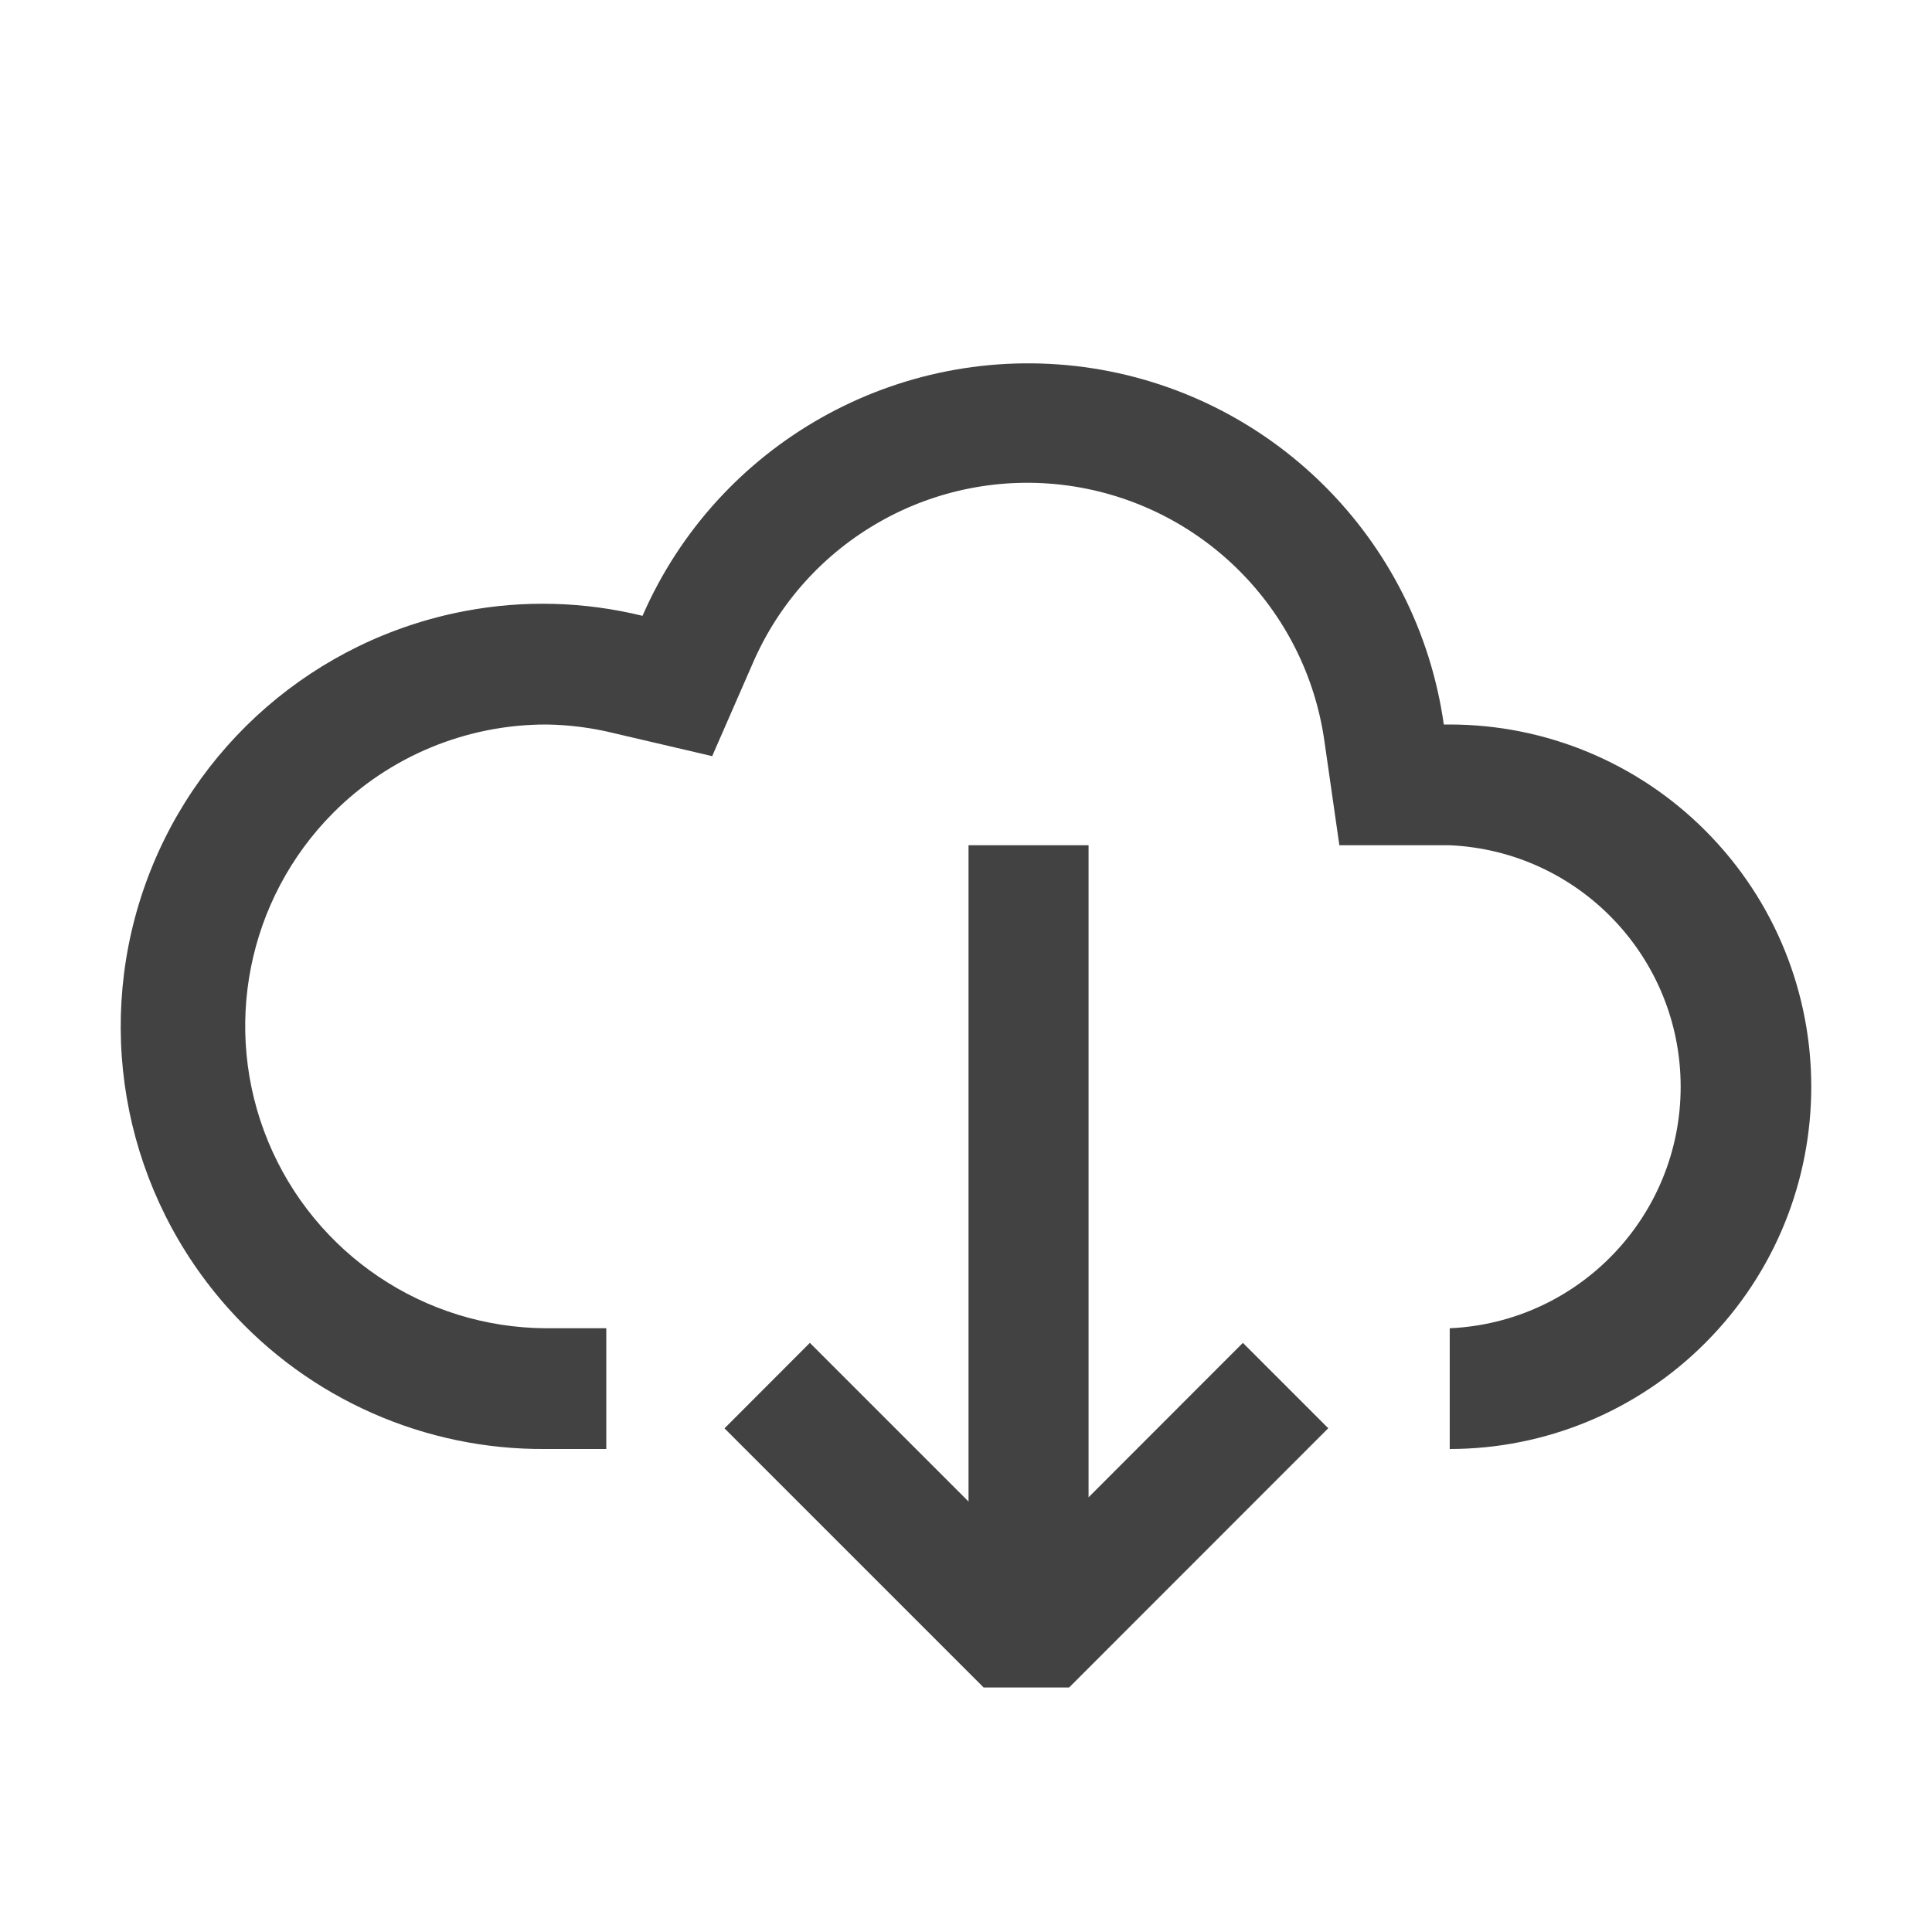
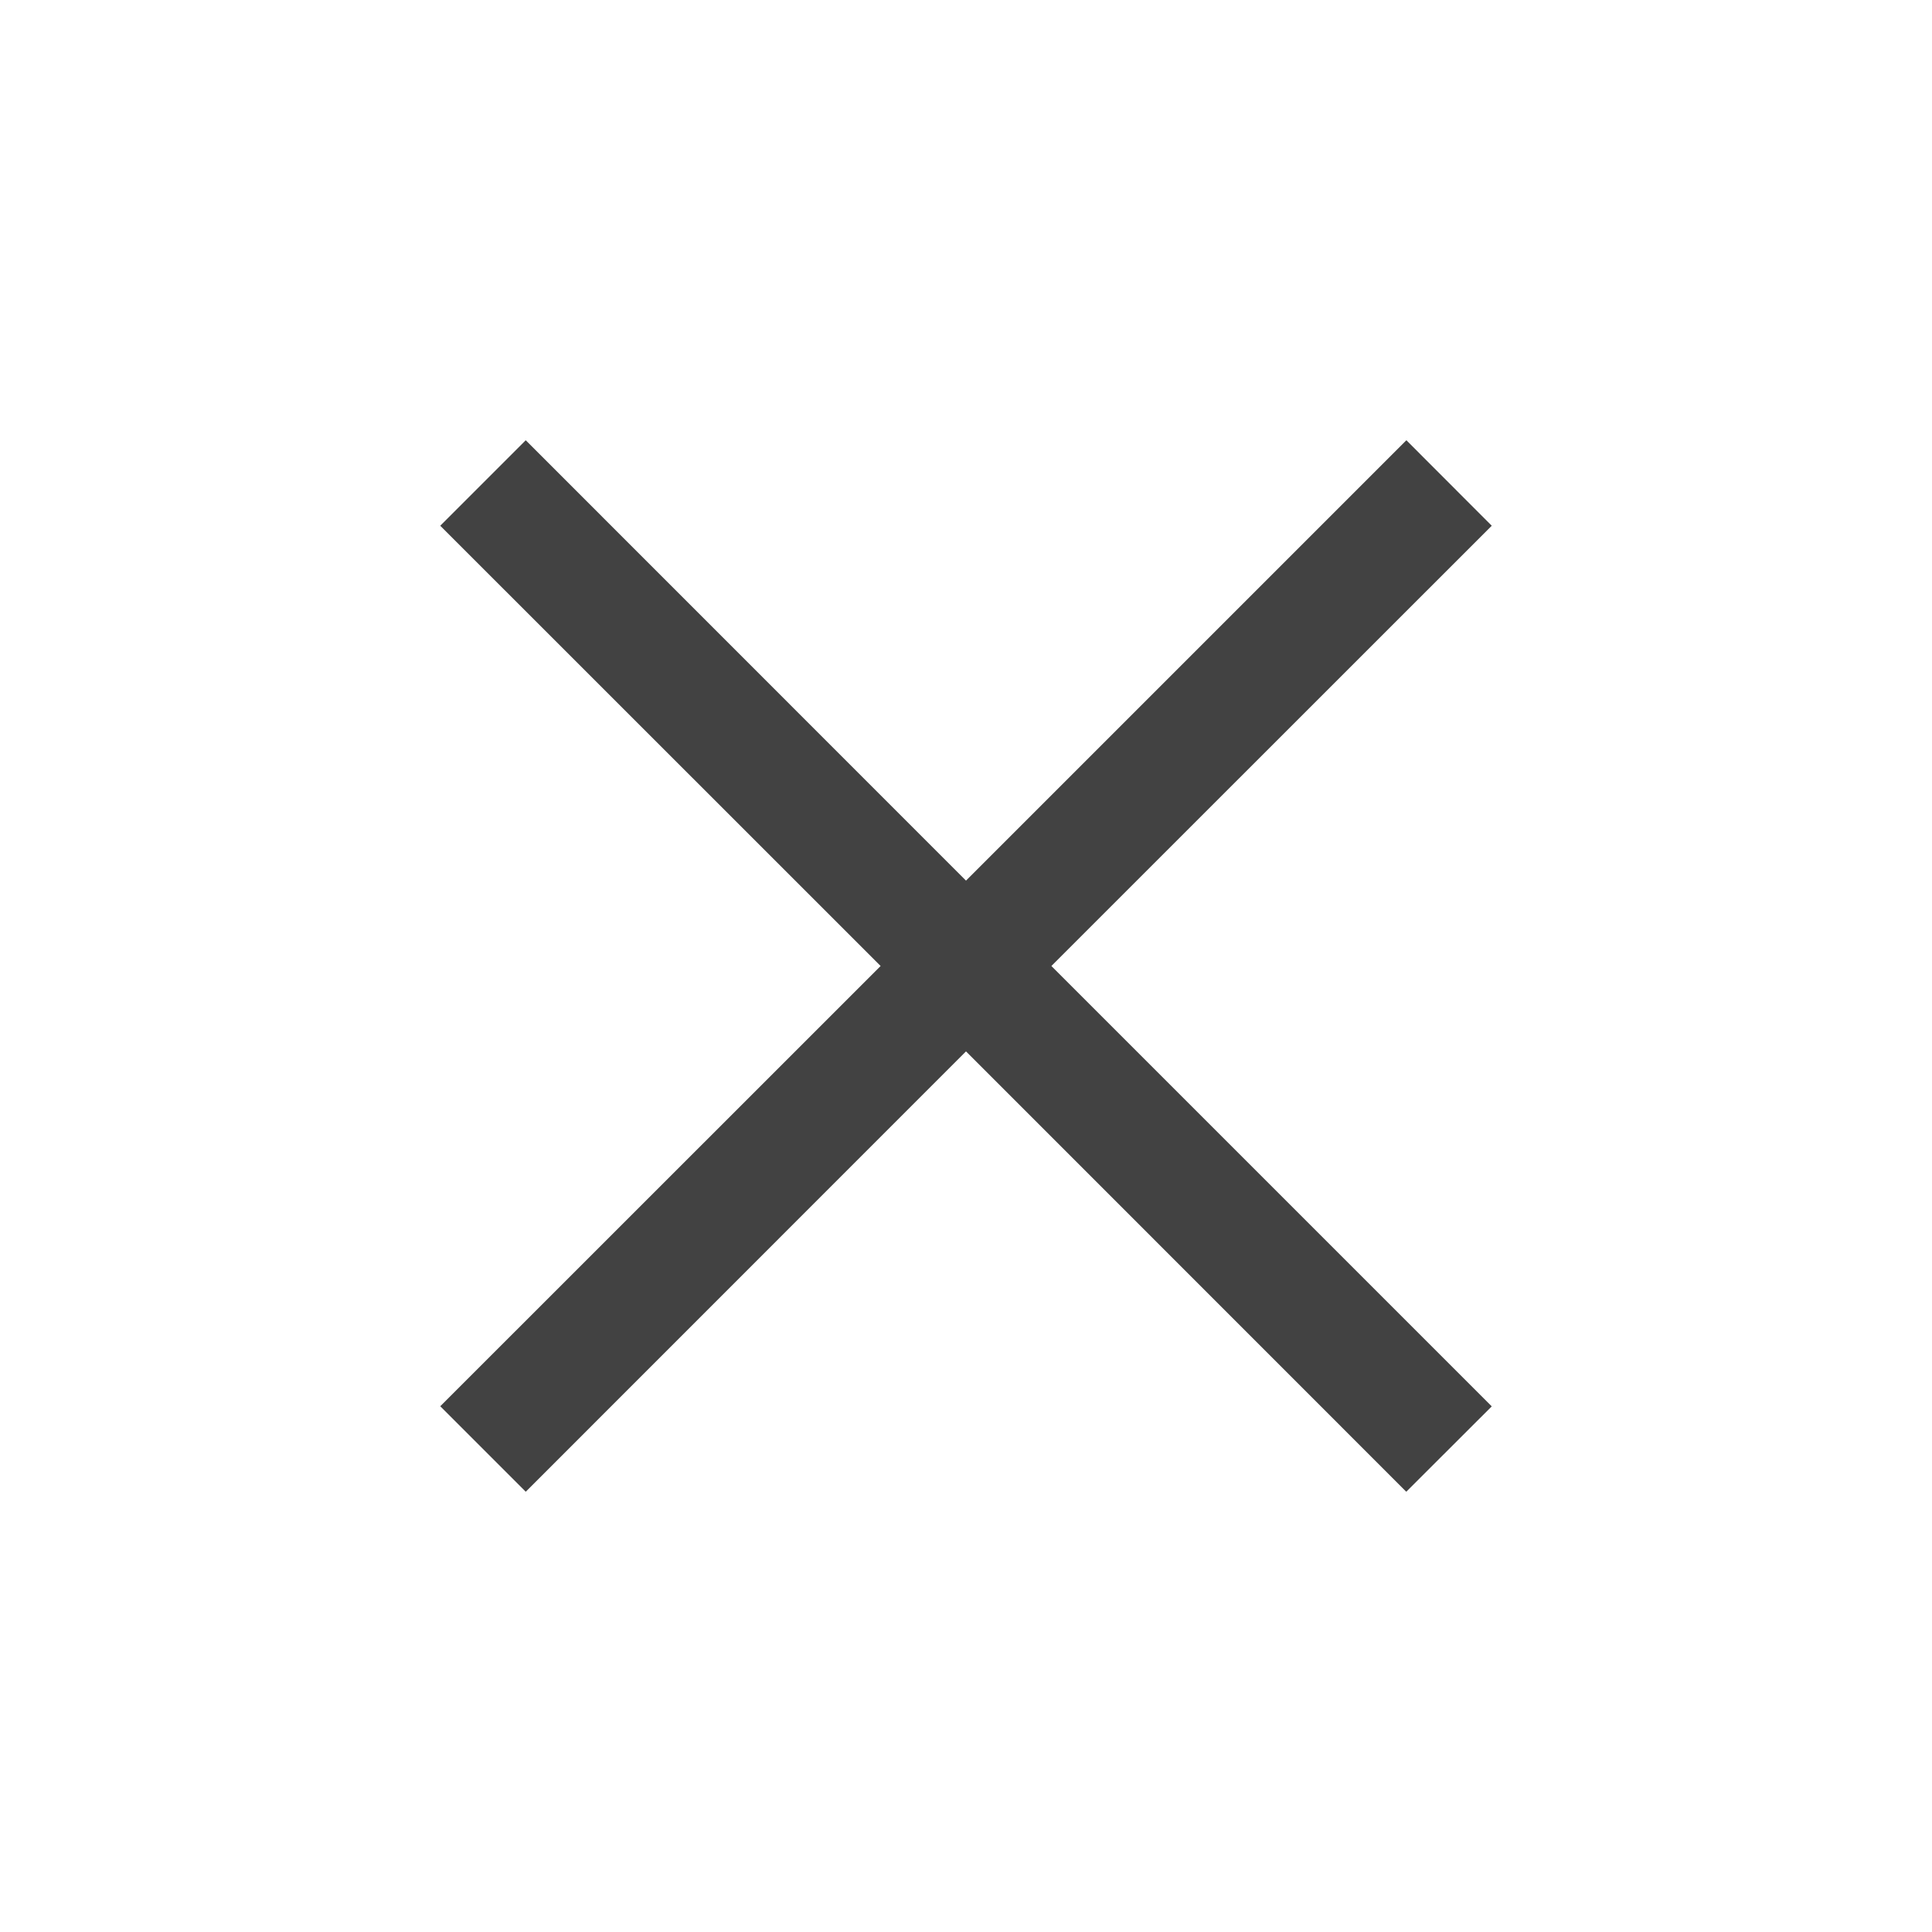
<svg xmlns="http://www.w3.org/2000/svg" width="16" height="16" fill="none">
-   <path fill-rule="evenodd" clip-rule="evenodd" d="M11.957 6h.05a2.99 2.99 0 0 1 2.116.879 3.003 3.003 0 0 1 0 4.242 2.99 2.99 0 0 1-2.117.879v-1a2.002 2.002 0 0 0 0-4h-.914l-.123-.857a2.49 2.49 0 0 0-2.126-2.122A2.478 2.478 0 0 0 6.231 5.5l-.333.762-.809-.189A2.49 2.49 0 0 0 4.523 6c-.662 0-1.297.263-1.764.732A2.503 2.503 0 0 0 4.523 11h.498v1h-.498a3.486 3.486 0 0 1-2.628-1.16 3.502 3.502 0 0 1 1.958-5.78c.486-.092.987-.078 1.468.04a3.486 3.486 0 0 1 3.657-2.06A3.479 3.479 0 0 1 11.957 6zm-5.25 5.121l1.314 1.314V7h.994v5.4l1.278-1.279.707.707-2.146 2.147h-.708L6 11.829l.707-.708z" fill="#424242" />
+   <path fill-rule="evenodd" clip-rule="evenodd" d="M8 8.707l3.646 3.647.708-.707L8.707 8l3.647-3.646-.707-.708L8 7.293 4.354 3.646l-.708.708L7.293 8l-3.647 3.646.708.708L8 8.707z" fill="#424242" />
</svg>
